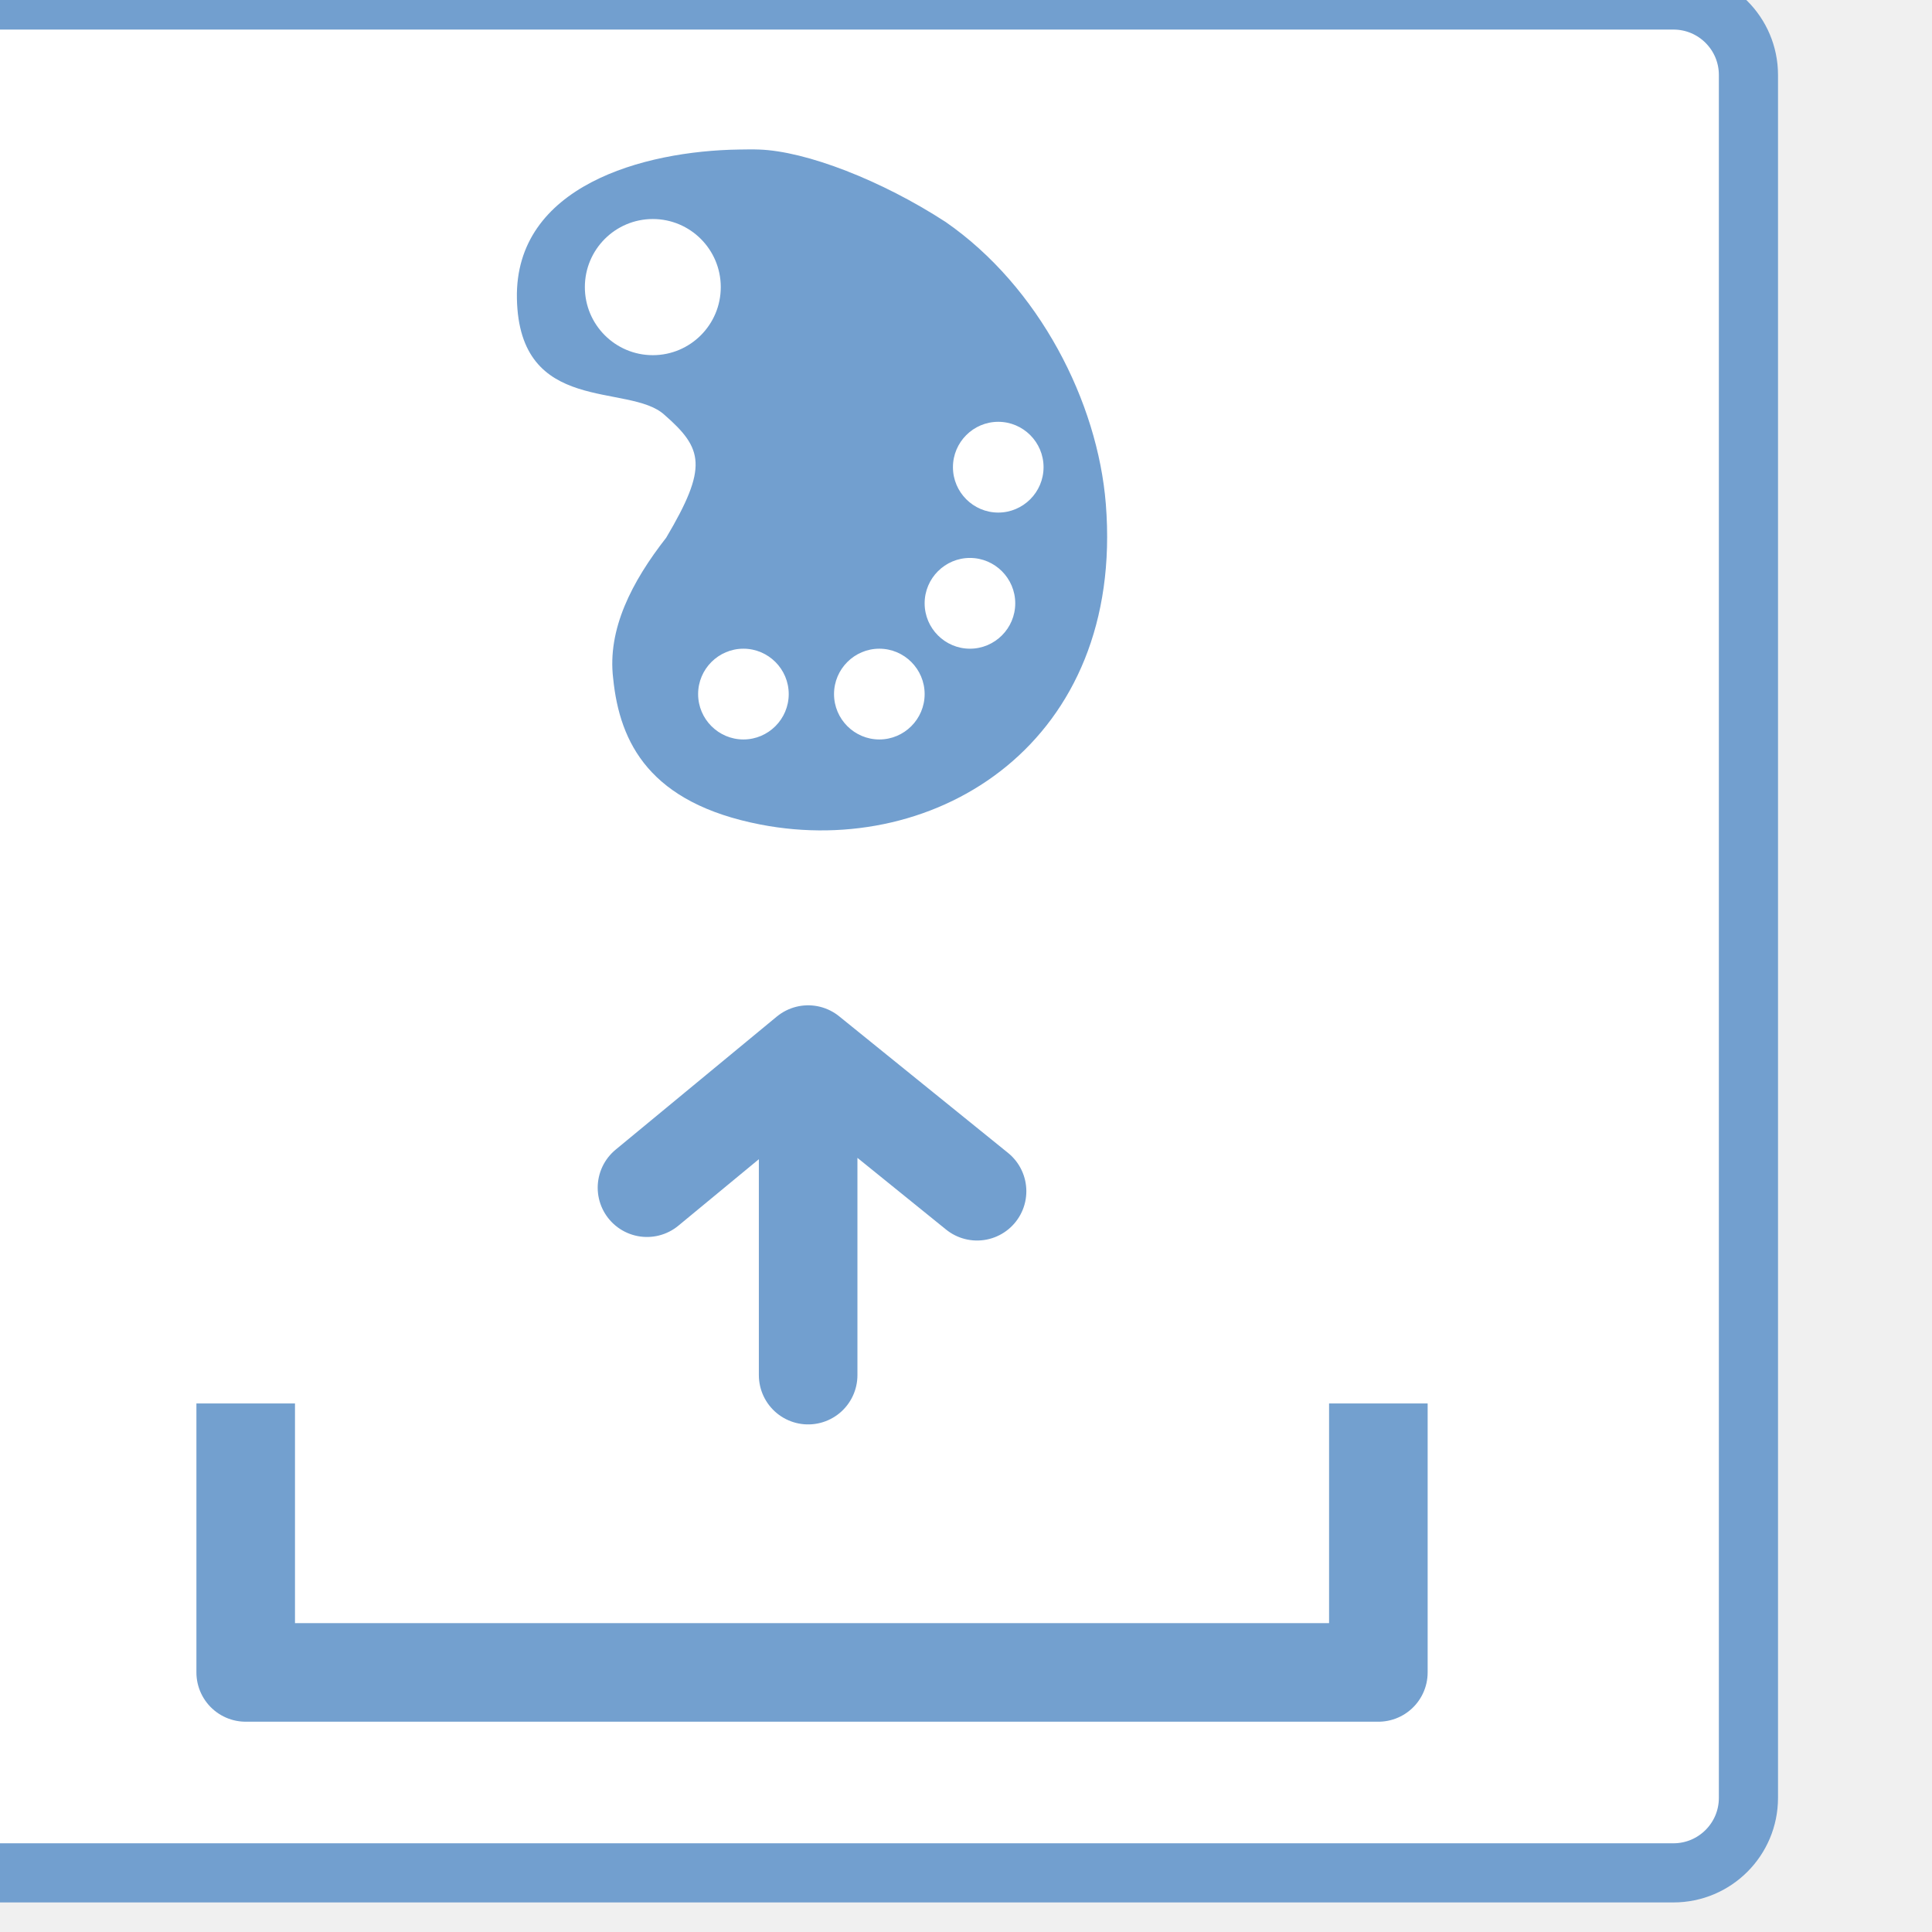
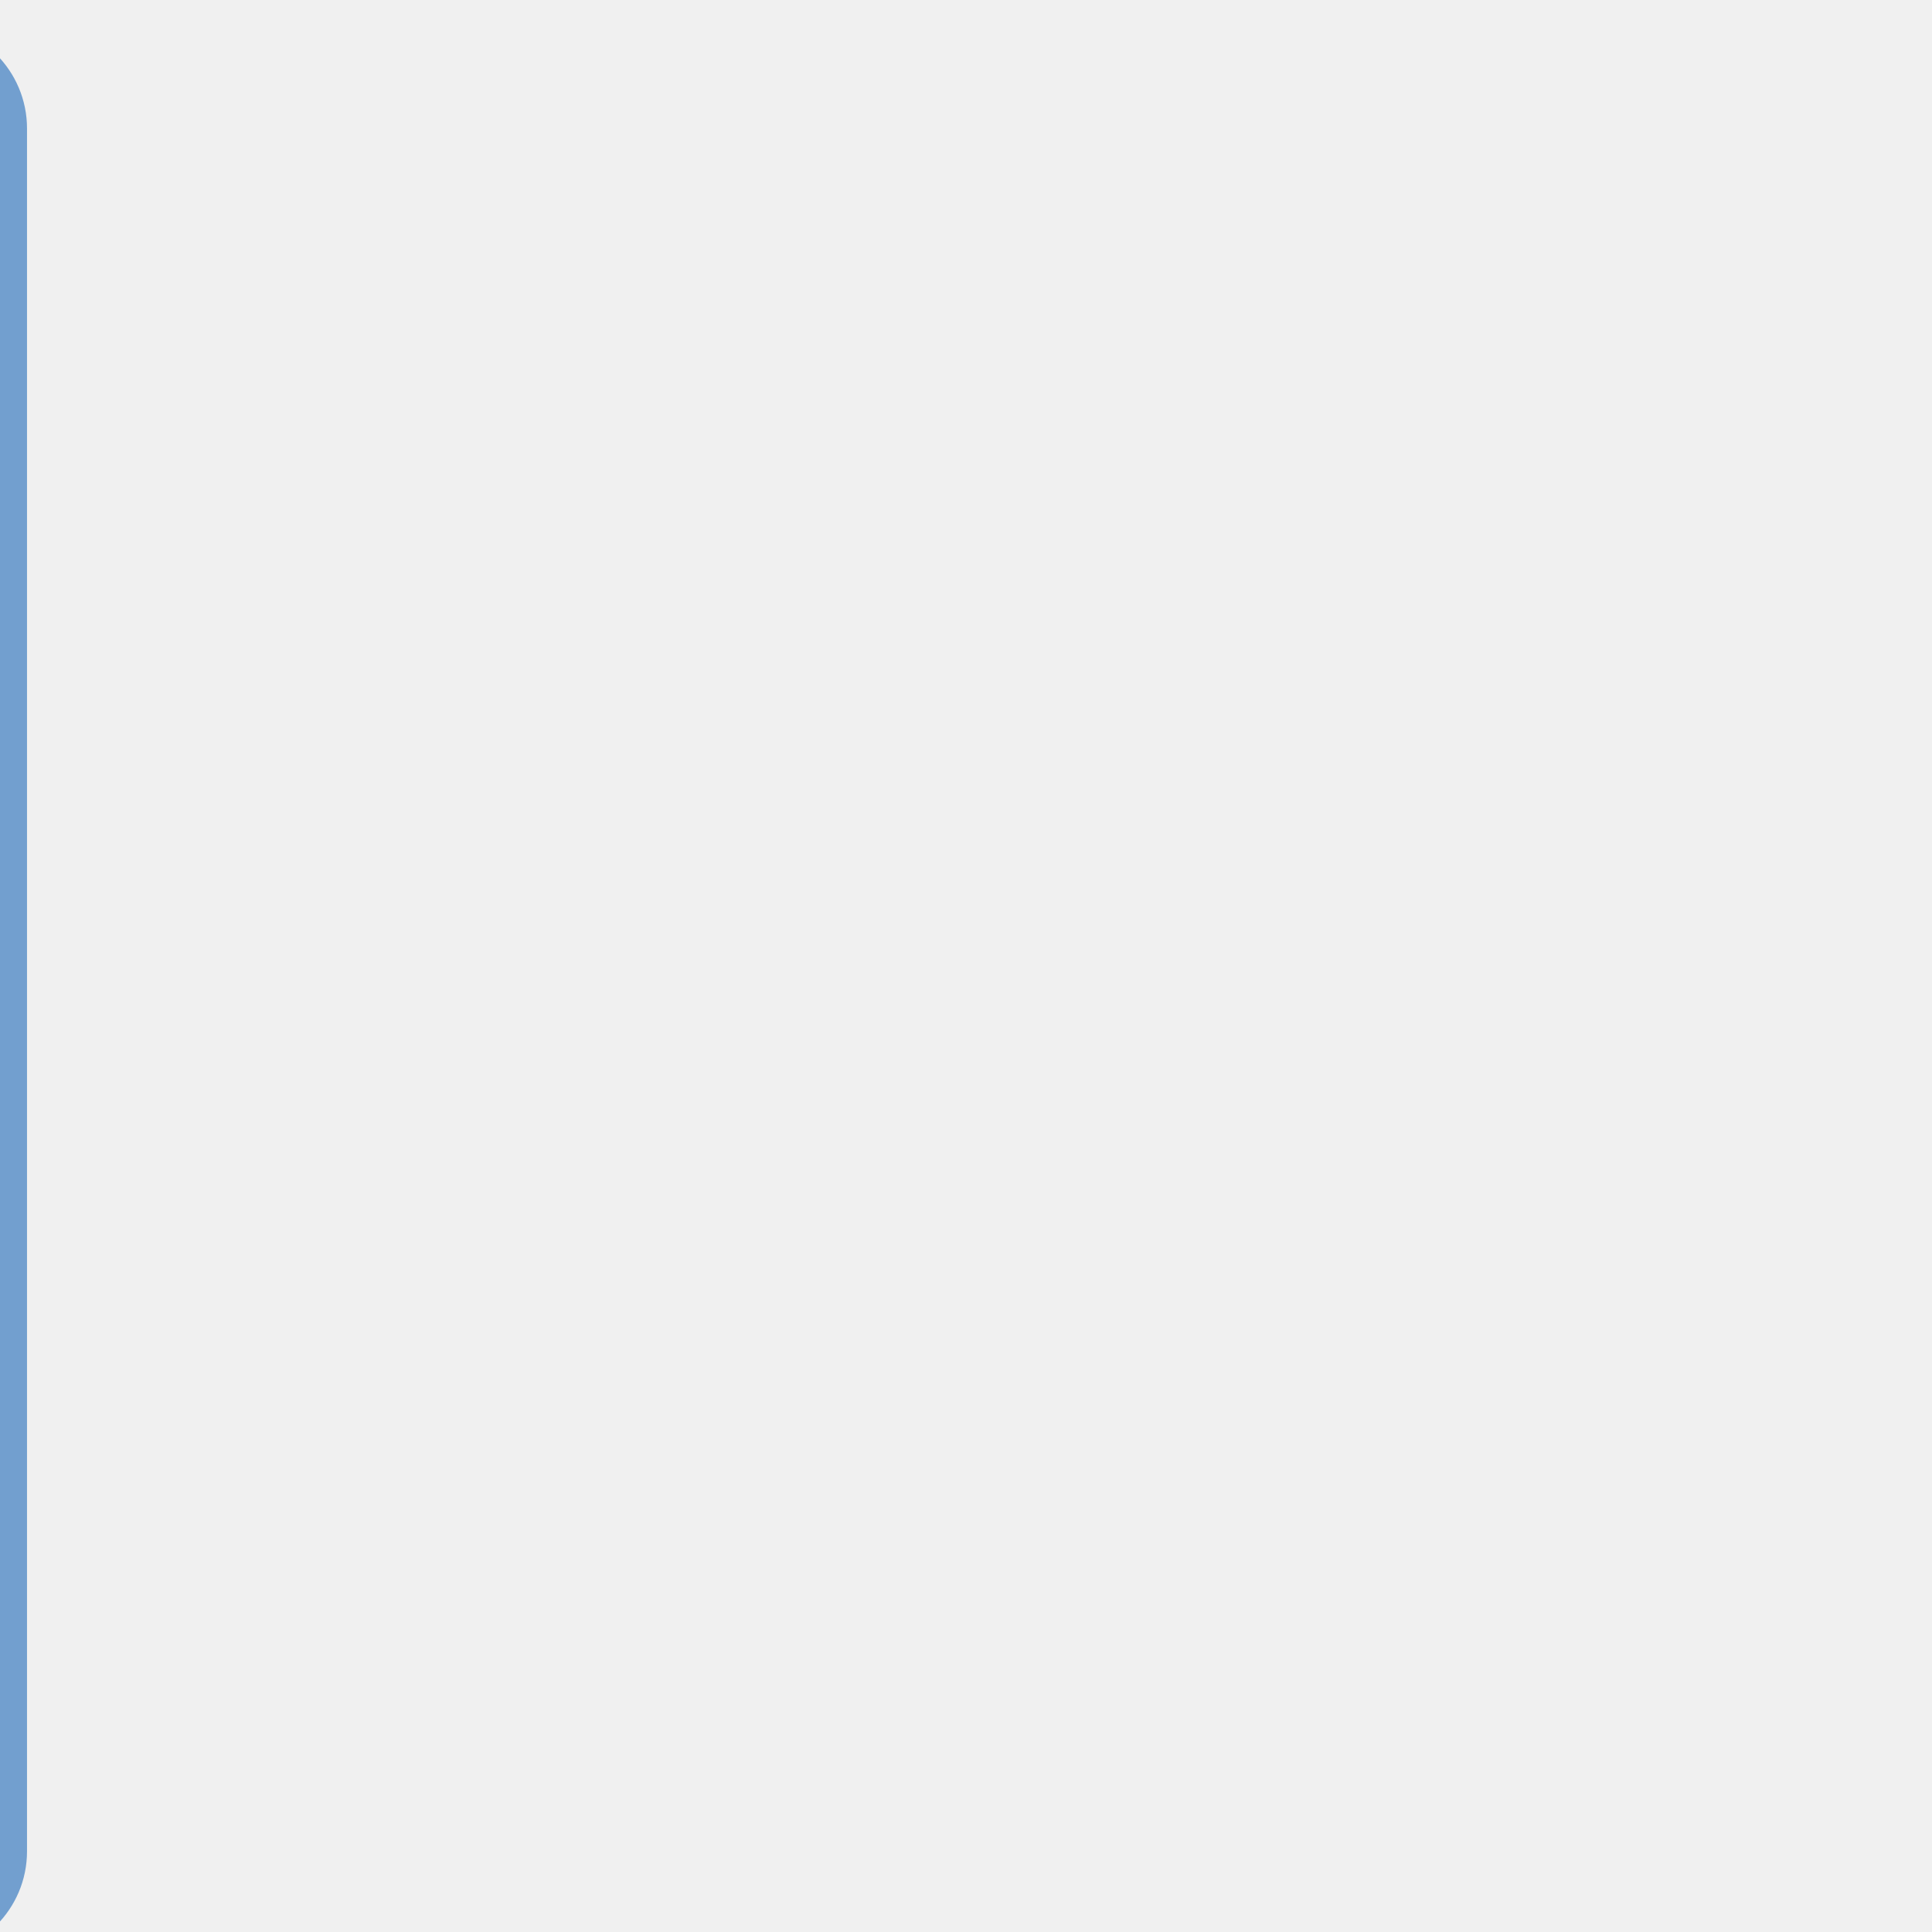
- <svg xmlns="http://www.w3.org/2000/svg" version="1.1" width="98" height="98" id="svg7384">
+ <svg xmlns="http://www.w3.org/2000/svg" xmlns:xlink="http://www.w3.org/1999/xlink" version="1.1" width="98" height="98" id="svg7384">
  <defs id="defs7386" />
  <g id="layer3" transform="translate(0,82)">
    <flowRoot xml:space="preserve" id="flowRoot4199" style="font-size:40px;line-height:125%;font-family:sans-serif;letter-spacing:0px;word-spacing:0px;writing-mode:lr-tb;fill:#000000;stroke-width:1px" transform="translate(0,-82)">
      <flowRegion id="flowRegion4201">
        <rect id="rect4203" width="224" height="63" x="-17" y="-90" />
      </flowRegion>
      <flowPara id="flowPara4205" />
    </flowRoot>
-     <g id="g4257" transform="translate(132.404,-83.5)">
-       <rect style="color:#000000;overflow:visible;fill:#ffffff;stroke:#729fcf;stroke-width:3;marker:none;enable-background:new" id="rect23109" width="95" height="95" x="-11.196" y="-80.5" rx="3.804" ry="3.804" transform="translate(0,82)" />
-       <path id="path9234" d="m 33.615,7.735 c -0.307,-0.012 -0.682,-0.005 -1.005,0 -4.857,0.068 -11.384,1.847 -11.275,7.553 0.115,5.954 5.678,4.268 7.477,5.898 1.972,1.719 2.223,2.65 0.096,6.238 -1.737,2.222 -2.994,4.641 -2.69,7.141 0.331,3.289 1.867,6.323 7.468,7.409 C 42.661,43.714 52.166,37.774 51.209,25.717 50.798,20.542 47.835,14.702 43.084,11.409 39.843,9.303 36.007,7.813 33.615,7.735 Z m -5.386,3.525 c 1.904,0 3.447,1.546 3.447,3.453 0,1.907 -1.543,3.453 -3.447,3.453 -1.904,0 -3.447,-1.546 -3.447,-3.453 0,-1.907 1.543,-3.453 3.447,-3.453 z m 17.522,10.286 c 1.263,0 2.298,1.031 2.298,2.302 0,1.271 -1.035,2.302 -2.298,2.302 -1.263,0 -2.298,-1.031 -2.298,-2.302 0,-1.271 1.035,-2.302 2.298,-2.302 z m -1.436,6.905 c 1.263,0 2.298,1.031 2.298,2.302 0,1.271 -1.035,2.302 -2.298,2.302 -1.263,0 -2.298,-1.031 -2.298,-2.302 0,-1.271 1.035,-2.302 2.298,-2.302 z m -11.49,4.604 c 1.263,0 2.298,1.031 2.298,2.302 0,1.271 -1.035,2.302 -2.298,2.302 -1.263,0 -2.298,-1.031 -2.298,-2.302 0,-1.271 1.035,-2.302 2.298,-2.302 z m 6.894,0 c 1.263,0 2.298,1.031 2.298,2.302 0,1.271 -1.035,2.302 -2.298,2.302 -1.263,0 -2.298,-1.031 -2.298,-2.302 0,-1.271 1.035,-2.302 2.298,-2.302 z" style="fill:#729fcf" />
-       <path id="path4227" d="m 7.578,71.341 0,13.642 57.454,0 0,-13.642" style="opacity:0.99;fill:none;fill-rule:evenodd;stroke:#729fcf;stroke-width:5;stroke-linejoin:round" />
-       <path d="m 36.108,69.903 0,-16.259 m -8.175,9.508 8.175,6.751 8.568,-6.931" style="fill:none;fill-rule:evenodd;stroke:#729fcf;stroke-width:5;stroke-linecap:round;stroke-linejoin:round" id="path4244" />
+     <use id="use11112" xlink:href="#g11497-6-7-9" y="0" x="0" width="1" height="1" transform="matrix(11.90625,0,0,10.78125,-2576.883,-3422.281)" style="fill:#808000;stroke:#ff0000;stroke-width:1" />
+     <g id="g4341" transform="translate(-2.006714,0)">
+       <rect ry="3.804" rx="3.804" y="-79.656" x="-218.635" height="95" width="95" id="rect4225" style="color:#000000;overflow:visible;fill:#ffffff;stroke:#729fcf;stroke-width:3;marker:none;enable-background:new" />
+       <path id="path4243-7" d="m -159.571,-11.609 0,10.953 27.935,0 0,-10.953" style="opacity:0.99;fill:none;fill-rule:evenodd;stroke:#729fcf;stroke-width:4.065;stroke-linejoin:round" />
+       <path id="path4241-5" d="m -202.291,-73.151 c -0.246,-0.009 -0.546,-0.004 -0.806,0 -3.893,0.055 -9.125,1.48 -9.037,6.054 0.092,4.772 4.551,3.421 5.993,4.728 1.581,1.377 1.782,2.124 0.077,5 -1.392,1.781 -2.4,3.72 -2.156,5.724 0.265,2.636 1.496,5.068 5.986,5.939 7.193,1.395 14.812,-3.366 14.045,-13.03 -0.329,-4.148 -2.705,-8.83 -6.513,-11.469 -2.597,-1.689 -5.673,-2.882 -7.59,-2.945 z m -4.317,2.825 c 1.526,0 2.763,1.239 2.763,2.767 0,1.528 -1.237,2.767 -2.763,2.767 -1.526,0 -2.763,-1.239 -2.763,-2.767 0,-1.528 1.237,-2.767 2.763,-2.767 z m 14.045,8.245 c 1.013,0 1.842,0.826 1.842,1.845 0,1.019 -0.829,1.845 -1.842,1.845 -1.013,0 -1.842,-0.826 -1.842,-1.845 0,-1.019 0.829,-1.845 1.842,-1.845 z m -1.151,5.535 c 1.013,0 1.842,0.826 1.842,1.845 0,1.019 -0.829,1.845 -1.842,1.845 -1.013,0 -1.842,-0.826 -1.842,-1.845 0,-1.019 0.829,-1.845 1.842,-1.845 z m -9.21,3.69 c 1.013,0 1.842,0.826 1.842,1.845 0,1.019 -0.829,1.845 -1.842,1.845 -1.013,0 -1.842,-0.826 -1.842,-1.845 0,-1.019 0.829,-1.845 1.842,-1.845 z m 5.526,0 c 1.013,0 1.842,0.826 1.842,1.845 0,1.019 -0.829,1.845 -1.842,1.845 -1.013,0 -1.842,-0.826 -1.842,-1.845 0,-1.019 0.829,-1.845 1.842,-1.845 z" style="fill:#729fcf" />
+       <path d="m -176.391,-37.337 11.497,11.497 m -12.504,-0.943 1.007,-10.554 10.96,-1.157" style="fill:none;fill-rule:evenodd;stroke:#729fcf;stroke-width:5;stroke-linecap:round;stroke-linejoin:round" id="path4245-3-6-3" />
    </g>
-     <g id="g4265" transform="translate(-109.7151,-83.5)">
-       <rect ry="3.804" rx="3.804" y="-80.5" x="103.404" height="95" width="95" id="rect7496" style="color:#000000;overflow:visible;fill:#ffffff;stroke:#729fcf;stroke-width:3;marker:none;enable-background:new" transform="translate(0,82)" />
-       <rect y="-82" x="101.904" height="98" width="98" id="rect7544" style="color:#000000;overflow:visible;color-interpolation-filters:linearRGB;solid-opacity:1;fill:none;stroke-width:1;marker:none;marker-start:none;marker-mid:none;marker-end:none;image-rendering:auto;text-rendering:auto;enable-background:accumulate" transform="translate(0,82)" />
-       <path style="fill:#729fcf" d="m 148.215,9.085 c -0.307,-0.012 -0.682,-0.005 -1.005,0 -4.857,0.068 -11.384,1.847 -11.275,7.553 0.115,5.954 5.678,4.268 7.477,5.898 1.972,1.719 2.223,2.65 0.096,6.238 -1.737,2.222 -2.994,4.641 -2.69,7.141 0.331,3.289 1.867,6.323 7.468,7.409 8.974,1.74 18.479,-4.2 17.522,-16.256 -0.411,-5.175 -3.374,-11.016 -8.125,-14.308 -3.24,-2.107 -7.077,-3.596 -9.469,-3.675 z m -5.386,3.525 c 1.904,0 3.447,1.546 3.447,3.453 0,1.907 -1.543,3.453 -3.447,3.453 -1.904,0 -3.447,-1.546 -3.447,-3.453 0,-1.907 1.543,-3.453 3.447,-3.453 z m 17.522,10.286 c 1.263,0 2.298,1.031 2.298,2.302 0,1.271 -1.035,2.302 -2.298,2.302 -1.263,0 -2.298,-1.031 -2.298,-2.302 0,-1.271 1.035,-2.302 2.298,-2.302 z m -1.436,6.905 c 1.263,0 2.298,1.031 2.298,2.302 0,1.271 -1.035,2.302 -2.298,2.302 -1.263,0 -2.298,-1.031 -2.298,-2.302 0,-1.271 1.035,-2.302 2.298,-2.302 z m -11.49,4.604 c 1.263,0 2.298,1.031 2.298,2.302 0,1.271 -1.035,2.302 -2.298,2.302 -1.263,0 -2.298,-1.031 -2.298,-2.302 0,-1.271 1.035,-2.302 2.298,-2.302 z m 6.894,0 c 1.263,0 2.298,1.031 2.298,2.302 0,1.271 -1.035,2.302 -2.298,2.302 -1.263,0 -2.298,-1.031 -2.298,-2.302 0,-1.271 1.035,-2.302 2.298,-2.302 z" id="path4250" />
-       <path style="opacity:0.99;fill:none;fill-rule:evenodd;stroke:#729fcf;stroke-width:5;stroke-linejoin:round" d="m 122.178,72.691 0,13.642 57.454,0 0,-13.642" id="path4252" />
-       <path id="path4254" style="fill:none;fill-rule:evenodd;stroke:#729fcf;stroke-width:5;stroke-linecap:round;stroke-linejoin:round" d="m 150.708,54.994 0,16.259 m -8.175,-9.508 8.175,-6.751 8.568,6.931" />
+     <g id="g4330">
+       <rect style="color:#000000;overflow:visible;fill:#ffffff;stroke:#729fcf;stroke-width:3;marker:none;enable-background:new" id="rect4237" width="95" height="95" x="-346.155" y="-79.656" rx="3.804" ry="3.804" />
+       <rect style="color:#000000;overflow:visible;color-interpolation-filters:linearRGB;solid-opacity:1;fill:none;stroke-width:1;marker:none;marker-start:none;marker-mid:none;marker-end:none;image-rendering:auto;text-rendering:auto;enable-background:accumulate" id="rect4239" width="98" height="98" x="-347.655" y="-81.156" />
+       <path id="path4241" d="m -329.81,-73.151 c -0.246,-0.009 -0.546,-0.004 -0.806,0 -3.893,0.055 -9.125,1.48 -9.037,6.054 0.092,4.772 4.551,3.421 5.993,4.728 1.581,1.377 1.782,2.124 0.077,5 -1.392,1.781 -2.4,3.72 -2.156,5.724 0.265,2.636 1.496,5.068 5.986,5.939 7.193,1.395 14.812,-3.366 14.045,-13.03 -0.329,-4.148 -2.705,-8.83 -6.513,-11.469 -2.597,-1.689 -5.673,-2.882 -7.59,-2.945 z m -4.317,2.825 c 1.526,0 2.763,1.239 2.763,2.767 0,1.528 -1.237,2.767 -2.763,2.767 -1.526,0 -2.763,-1.239 -2.763,-2.767 0,-1.528 1.237,-2.767 2.763,-2.767 z m 14.045,8.245 c 1.013,0 1.842,0.826 1.842,1.845 0,1.019 -0.829,1.845 -1.842,1.845 -1.013,0 -1.842,-0.826 -1.842,-1.845 0,-1.019 0.829,-1.845 1.842,-1.845 z m -1.151,5.535 c 1.013,0 1.842,0.826 1.842,1.845 0,1.019 -0.829,1.845 -1.842,1.845 -1.013,0 -1.842,-0.826 -1.842,-1.845 0,-1.019 0.829,-1.845 1.842,-1.845 z m -9.21,3.69 c 1.013,0 1.842,0.826 1.842,1.845 0,1.019 -0.829,1.845 -1.842,1.845 -1.013,0 -1.842,-0.826 -1.842,-1.845 0,-1.019 0.829,-1.845 1.842,-1.845 z m 5.526,0 c 1.013,0 1.842,0.826 1.842,1.845 0,1.019 -0.829,1.845 -1.842,1.845 -1.013,0 -1.842,-0.826 -1.842,-1.845 0,-1.019 0.829,-1.845 1.842,-1.845 z" style="fill:#729fcf" />
+       <path id="path4243" d="m -287.427,-11.829 0,10.953 27.935,0 0,-10.953" style="opacity:0.99;fill:none;fill-rule:evenodd;stroke:#729fcf;stroke-width:4.065;stroke-linejoin:round" />
+       <path d="m -293.399,-26.976 -11.497,-11.497 m 12.504,0.943 -1.007,10.554 -10.96,1.157" style="fill:none;fill-rule:evenodd;stroke:#729fcf;stroke-width:5;stroke-linecap:round;stroke-linejoin:round" id="path4245-3-6" />
+     </g>
+     <g id="g4364" transform="translate(253.5641,-125.9534)">
+       <rect ry="3.804" rx="3.804" y="46.665" x="-348.694" height="95" width="95" id="rect4249" style="color:#000000;overflow:visible;fill:#ffffff;stroke:#729fcf;stroke-width:3;marker:none;enable-background:new" />
+       <rect y="45.165" x="-350.194" height="98" width="98" id="rect4251" style="color:#000000;overflow:visible;color-interpolation-filters:linearRGB;solid-opacity:1;fill:none;stroke-width:1;marker:none;marker-start:none;marker-mid:none;marker-end:none;image-rendering:auto;text-rendering:auto;enable-background:accumulate" />
+       <path style="fill:#729fcf" d="m -332.35,53.17 c -0.246,-0.01 -0.546,-0.004 -0.806,0 -3.893,0.055 -9.125,1.48 -9.037,6.054 0.092,4.772 4.551,3.421 5.993,4.728 1.581,1.377 1.782,2.124 0.077,5 -1.392,1.781 -2.4,3.72 -2.156,5.724 0.265,2.636 1.496,5.068 5.986,5.939 7.193,1.395 14.812,-3.366 14.045,-13.03 -0.329,-4.148 -2.705,-8.83 -6.513,-11.469 -2.597,-1.689 -5.673,-2.882 -7.59,-2.945 z m -4.317,2.825 c 1.526,0 2.763,1.239 2.763,2.767 0,1.528 -1.237,2.767 -2.763,2.767 -1.526,0 -2.763,-1.239 -2.763,-2.767 0,-1.528 1.237,-2.767 2.763,-2.767 z m 14.045,8.245 c 1.013,0 1.842,0.826 1.842,1.845 0,1.019 -0.829,1.845 -1.842,1.845 -1.013,0 -1.842,-0.826 -1.842,-1.845 0,-1.019 0.829,-1.845 1.842,-1.845 z m -1.151,5.535 c 1.013,0 1.842,0.826 1.842,1.845 0,1.019 -0.829,1.845 -1.842,1.845 -1.013,0 -1.842,-0.826 -1.842,-1.845 0,-1.019 0.829,-1.845 1.842,-1.845 z m -9.21,3.69 c 1.013,0 1.842,0.826 1.842,1.845 0,1.019 -0.829,1.845 -1.842,1.845 -1.013,0 -1.842,-0.826 -1.842,-1.845 0,-1.019 0.829,-1.845 1.842,-1.845 z m 5.526,0 c 1.013,0 1.842,0.826 1.842,1.845 0,1.019 -0.829,1.845 -1.842,1.845 -1.013,0 -1.842,-0.826 -1.842,-1.845 0,-1.019 0.829,-1.845 1.842,-1.845 z" id="path4253" />
+       <path d="m -282.568,105.166 a 2,2 0 0 0 -1.625,2 l 0,25.999 a 2,2 0 0 0 2,2 l 19.999,0 a 2,2 0 0 0 2,-2 l 0,-18.874 a 2,2 0 0 0 -0.562,-1.437 l -7.125,-7.125 a 2,2 0 0 0 -1.437,-0.562 l -12.875,0 a 2,2 0 0 0 -0.187,0 2,2 0 0 0 -0.187,0 z m 2.375,4 10,0 0,6 6,0 0,15.999 -15.999,0 0,-21.999 z" id="path4257" style="color:#000000;font-style:normal;font-variant:normal;font-weight:normal;font-stretch:normal;font-size:medium;line-height:normal;font-family:Sans;-inkscape-font-specification:Sans;text-indent:0;text-align:start;text-decoration:none;text-decoration-line:none;letter-spacing:normal;word-spacing:normal;text-transform:none;direction:ltr;block-progression:tb;writing-mode:lr-tb;baseline-shift:baseline;text-anchor:start;overflow:visible;fill:#729fcf;stroke-width:2;enable-background:accumulate" />
+       <path d="m -306.45,88.984 11.497,11.497 m -12.504,-0.943 1.007,-10.554 10.96,-1.157" style="fill:none;fill-rule:evenodd;stroke:#729fcf;stroke-width:5;stroke-linecap:round;stroke-linejoin:round" id="path4245-3" />
    </g>
  </g>
  <g id="layer2">
    <g id="g4258" transform="translate(-156.6379,-520.4247)" style="opacity:0.99">
      <g id="g4308" transform="translate(36.3574,-45.78339)">
        <rect style="color:#000000;overflow:visible;fill:#ffffff;stroke:#729fcf;stroke-width:3;marker:none;enable-background:new" id="rect4260" width="95" height="95" x="413.562" y="567.259" rx="3.804" ry="3.804" />
        <g transform="translate(-19.12757,40.37052)" id="g4287">
          <rect ry="1.241" rx="1.241" y="557.105" x="442.677" height="15.026" width="15.026" id="rect4284" style="color:#000000;overflow:visible;color-interpolation-filters:linearRGB;solid-opacity:1;fill:#bdd2e9;fill-opacity:0.594;stroke-width:5;marker:none;marker-start:none;marker-mid:none;marker-end:none;image-rendering:auto;text-rendering:auto;enable-background:new" />
          <rect style="color:#000000;overflow:visible;color-interpolation-filters:linearRGB;solid-opacity:1;fill:#bdd2e9;fill-opacity:0.872;stroke-width:5;marker:none;marker-start:none;marker-mid:none;marker-end:none;image-rendering:auto;text-rendering:auto;enable-background:new" id="rect4286" width="15.026" height="15.026" x="462.677" y="557.105" rx="1.241" ry="1.241" />
          <rect ry="1.241" rx="1.241" y="557.105" x="482.677" height="15.026" width="15.026" id="rect4288" style="color:#000000;overflow:visible;color-interpolation-filters:linearRGB;solid-opacity:1;fill:#bdd2e9;fill-opacity:0.626;stroke-width:5;marker:none;marker-start:none;marker-mid:none;marker-end:none;image-rendering:auto;text-rendering:auto;enable-background:new" />
          <rect style="color:#000000;overflow:visible;color-interpolation-filters:linearRGB;solid-opacity:1;fill:#bdd2e9;stroke-width:5;marker:none;marker-start:none;marker-mid:none;marker-end:none;image-rendering:auto;text-rendering:auto;enable-background:new" id="rect4290" width="15.026" height="15.026" x="502.677" y="557.105" rx="1.241" ry="1.241" />
          <rect style="color:#000000;overflow:visible;color-interpolation-filters:linearRGB;solid-opacity:1;fill:#bdd2e9;fill-opacity:0.765;stroke-width:5;marker:none;marker-start:none;marker-mid:none;marker-end:none;image-rendering:auto;text-rendering:auto;enable-background:new" id="rect4292" width="15.026" height="15.026" x="442.677" y="577.105" rx="1.241" ry="1.241" />
          <rect ry="1.241" rx="1.241" y="577.105" x="462.677" height="15.026" width="15.026" id="rect4294" style="color:#000000;overflow:visible;color-interpolation-filters:linearRGB;solid-opacity:1;fill:#bdd2e9;fill-opacity:0.615;stroke-width:5;marker:none;marker-start:none;marker-mid:none;marker-end:none;image-rendering:auto;text-rendering:auto;enable-background:new" />
          <rect style="color:#000000;overflow:visible;color-interpolation-filters:linearRGB;solid-opacity:1;fill:#bdd2e9;stroke-width:5;marker:none;marker-start:none;marker-mid:none;marker-end:none;image-rendering:auto;text-rendering:auto;enable-background:new" id="rect4296" width="15.026" height="15.026" x="482.677" y="577.105" rx="1.241" ry="1.241" />
          <rect ry="1.241" rx="1.241" y="577.105" x="502.677" height="15.026" width="15.026" id="rect4298" style="color:#000000;overflow:visible;color-interpolation-filters:linearRGB;solid-opacity:1;fill:#bdd2e9;fill-opacity:0.535;stroke-width:5;marker:none;marker-start:none;marker-mid:none;marker-end:none;image-rendering:auto;text-rendering:auto;enable-background:new" />
          <rect ry="1.241" rx="1.241" y="597.105" x="442.677" height="15.026" width="15.026" id="rect4300" style="color:#000000;overflow:visible;color-interpolation-filters:linearRGB;solid-opacity:1;fill:#bdd2e9;fill-opacity:0.364;stroke-width:5;marker:none;marker-start:none;marker-mid:none;marker-end:none;image-rendering:auto;text-rendering:auto;enable-background:new" />
          <rect style="color:#000000;overflow:visible;color-interpolation-filters:linearRGB;solid-opacity:1;fill:#bdd2e9;stroke-width:5;marker:none;marker-start:none;marker-mid:none;marker-end:none;image-rendering:auto;text-rendering:auto;enable-background:new" id="rect4302" width="15.026" height="15.026" x="462.677" y="597.105" rx="1.241" ry="1.241" />
          <rect ry="1.241" rx="1.241" y="597.105" x="482.677" height="15.026" width="15.026" id="rect4304" style="color:#000000;overflow:visible;color-interpolation-filters:linearRGB;solid-opacity:1;fill:#bdd2e9;fill-opacity:0.588;stroke-width:5;marker:none;marker-start:none;marker-mid:none;marker-end:none;image-rendering:auto;text-rendering:auto;enable-background:new" />
          <rect style="color:#000000;overflow:visible;color-interpolation-filters:linearRGB;solid-opacity:1;fill:#bdd2e9;stroke-width:5;marker:none;marker-start:none;marker-mid:none;marker-end:none;image-rendering:auto;text-rendering:auto;enable-background:new" id="rect4306" width="15.026" height="15.026" x="502.677" y="597.105" rx="1.241" ry="1.241" />
          <rect style="color:#000000;overflow:visible;color-interpolation-filters:linearRGB;solid-opacity:1;fill:#bdd2e9;stroke-width:5;marker:none;marker-start:none;marker-mid:none;marker-end:none;image-rendering:auto;text-rendering:auto;enable-background:new" id="rect4275" width="15.026" height="15.026" x="442.677" y="536.647" rx="1.241" ry="1.241" />
          <rect ry="1.241" rx="1.241" y="536.647" x="462.677" height="15.026" width="15.026" id="rect4277" style="color:#000000;overflow:visible;color-interpolation-filters:linearRGB;solid-opacity:1;fill:#bdd2e9;fill-opacity:0.642;stroke-width:5;marker:none;marker-start:none;marker-mid:none;marker-end:none;image-rendering:auto;text-rendering:auto;enable-background:new" />
          <rect style="color:#000000;overflow:visible;color-interpolation-filters:linearRGB;solid-opacity:1;fill:#bdd2e9;fill-opacity:0.877;stroke-width:5;marker:none;marker-start:none;marker-mid:none;marker-end:none;image-rendering:auto;text-rendering:auto;enable-background:new" id="rect4279" width="15.026" height="15.026" x="482.677" y="536.647" rx="1.241" ry="1.241" />
          <rect ry="1.241" rx="1.241" y="536.647" x="502.677" height="15.026" width="15.026" id="rect4281" style="color:#000000;overflow:visible;color-interpolation-filters:linearRGB;solid-opacity:1;fill:#bdd2e9;fill-opacity:0.583;stroke-width:5;marker:none;marker-start:none;marker-mid:none;marker-end:none;image-rendering:auto;text-rendering:auto;enable-background:new" />
          <rect transform="translate(139.857,525.3888)" y="0" x="0" height="0" width="0" id="rect4305" style="fill:#bdd2e9;fill-opacity:0.872;stroke-width:5;stroke-linecap:round" />
        </g>
      </g>
    </g>
    <g transform="translate(-47.11688,-520.4247)" id="g4329">
      <g id="g4411">
        <rect ry="3.804" rx="3.804" y="521.476" x="449.92" height="95" width="95" id="rect4333" style="color:#000000;overflow:visible;fill:#ffffff;stroke:#729fcf;stroke-width:3;marker:none;enable-background:new" />
        <rect ry="0" rx="0" y="551.692" x="459.907" height="15.026" width="73.826" id="rect4337" style="color:#000000;overflow:visible;color-interpolation-filters:linearRGB;solid-opacity:1;fill:#bdd2e9;fill-opacity:0.594;stroke-width:5;marker:none;marker-start:none;marker-mid:none;marker-end:none;image-rendering:auto;text-rendering:auto;enable-background:new" />
        <rect style="color:#000000;overflow:visible;color-interpolation-filters:linearRGB;solid-opacity:1;fill:#bdd2e9;fill-opacity:0.765;stroke-width:5;marker:none;marker-start:none;marker-mid:none;marker-end:none;image-rendering:auto;text-rendering:auto;enable-background:new" id="rect4345" width="73.826" height="15.026" x="459.907" y="571.692" rx="0" ry="0" />
        <rect ry="0" rx="0" y="591.692" x="459.907" height="15.026" width="73.826" id="rect4353" style="color:#000000;overflow:visible;color-interpolation-filters:linearRGB;solid-opacity:1;fill:#bdd2e9;fill-opacity:0.364;stroke-width:5;marker:none;marker-start:none;marker-mid:none;marker-end:none;image-rendering:auto;text-rendering:auto;enable-background:new" />
        <rect style="color:#000000;overflow:visible;color-interpolation-filters:linearRGB;solid-opacity:1;fill:#bdd2e9;stroke-width:5;marker:none;marker-start:none;marker-mid:none;marker-end:none;image-rendering:auto;text-rendering:auto;enable-background:new" id="rect4361" width="72.929" height="15.026" x="460.955" y="530.785" rx="0" ry="0" />
      </g>
      <rect style="fill:#bdd2e9;fill-opacity:0.872;stroke-width:5;stroke-linecap:round" id="rect4369" width="0" height="0" x="157.087" y="519.976" />
    </g>
    <rect style="fill:none" id="rect9299" width="44.484" height="44.557" x="-96.234" y="-9.783" rx="5.369" ry="0" />
  </g>
  <g id="layer1" style="display:none">
    <text xml:space="preserve" style="font-size:25px;line-height:125%;font-family:'Andale Mono';-inkscape-font-specification:'Andale Mono, Normal';text-align:start;letter-spacing:0px;word-spacing:0px;fill:#000000;stroke-width:1px" x="-122" y="-94" id="text4208">
      <tspan id="tspan4212" x="-122" y="-94" />
    </text>
    <flowRoot xml:space="preserve" id="flowRoot4214" style="font-size:25px;line-height:125%;font-family:Cantarell;-inkscape-font-specification:'Cantarell, Normal';letter-spacing:0px;word-spacing:0px;writing-mode:lr-tb;stroke-width:1px">
      <flowRegion id="flowRegion4216">
        <rect id="rect4218" width="392" height="52" x="-350" y="-163" style="font-style:normal;font-variant:normal;font-weight:normal;font-stretch:normal;font-size:25px;line-height:125%;font-family:Cantarell;-inkscape-font-specification:'Cantarell, Normal';text-align:start;writing-mode:lr-tb;text-anchor:start" />
      </flowRegion>
      <flowPara id="flowPara4220" />
    </flowRoot>
    <flowRoot xml:space="preserve" id="flowRoot4222" style="font-size:40px;line-height:125%;font-family:Cantarell;-inkscape-font-specification:'Cantarell, Normal';letter-spacing:0px;word-spacing:0px;writing-mode:lr-tb;stroke-width:1px">
      <flowRegion id="flowRegion4224">
        <rect id="rect4226" width="401" height="51" x="-125" y="-207" />
      </flowRegion>
      <flowPara id="flowPara4228" />
    </flowRoot>
-     <flowRoot xml:space="preserve" id="flowRoot4230" style="font-size:40px;line-height:125%;font-family:Cantarell;-inkscape-font-specification:'Cantarell, Normal';letter-spacing:0px;word-spacing:0px;writing-mode:lr-tb;fill:#000000;stroke-width:1px" transform="translate(184,-314.5658)">
+     <flowRoot xml:space="preserve" id="flowRoot4230" style="font-size:40px;line-height:125%;font-family:Cantarell;-inkscape-font-specification:'Cantarell, Normal';letter-spacing:0px;word-spacing:0px;writing-mode:lr-tb;fill:#000000;stroke-width:1px" transform="translate(-82.26989,-320.0901)">
      <flowRegion id="flowRegion4232">
        <rect id="rect4234" width="153" height="39" x="-163" y="207" />
      </flowRegion>
      <flowPara id="flowPara4236" style="font-size:25px;line-height:125%;-inkscape-font-specification:'Cantarell, Normal';text-align:center;writing-mode:lr-tb;text-anchor:middle">palettes</flowPara>
    </flowRoot>
-     <flowRoot transform="translate(232,-254.2408)" style="font-size:40px;line-height:125%;font-family:Cantarell;-inkscape-font-specification:'Cantarell, Normal';letter-spacing:0px;word-spacing:0px;writing-mode:lr-tb;fill:#000000;stroke-width:1px" id="flowRoot4238" xml:space="preserve">
+     <flowRoot transform="translate(-213.2563,-259.7651)" style="font-size:40px;line-height:125%;font-family:Cantarell;-inkscape-font-specification:'Cantarell, Normal';letter-spacing:0px;word-spacing:0px;writing-mode:lr-tb;fill:#000000;stroke-width:1px" id="flowRoot4238" xml:space="preserve">
      <flowRegion id="flowRegion4240">
        <rect y="207" x="-163" height="39" width="153" id="rect4242" />
      </flowRegion>
      <flowPara style="font-size:25px;line-height:125%;-inkscape-font-specification:'Cantarell, Normal';text-align:center;writing-mode:lr-tb;text-anchor:middle" id="flowPara4244">save</flowPara>
    </flowRoot>
-     <flowRoot xml:space="preserve" id="flowRoot4246" style="font-size:40px;line-height:125%;font-family:Cantarell;-inkscape-font-specification:'Cantarell, Normal';letter-spacing:0px;word-spacing:0px;writing-mode:lr-tb;fill:#000000;stroke-width:1px" transform="translate(137,-254.2158)">
+     <flowRoot xml:space="preserve" id="flowRoot4246" style="font-size:40px;line-height:125%;font-family:Cantarell;-inkscape-font-specification:'Cantarell, Normal';letter-spacing:0px;word-spacing:0px;writing-mode:lr-tb;fill:#000000;stroke-width:1px" transform="translate(-83.97086,-256.4255)">
      <flowRegion id="flowRegion4248">
        <rect id="rect4250" width="153" height="39" x="-163" y="207" />
      </flowRegion>
      <flowPara id="flowPara4252" style="font-size:25px;line-height:125%;-inkscape-font-specification:'Cantarell, Normal';text-align:center;writing-mode:lr-tb;text-anchor:middle">load</flowPara>
    </flowRoot>
    <flowRoot transform="translate(487,-314.5658)" style="font-size:40px;line-height:125%;font-family:Cantarell;-inkscape-font-specification:'Cantarell, Normal';letter-spacing:0px;word-spacing:0px;writing-mode:lr-tb;fill:#000000;stroke-width:1px" id="flowRoot4358" xml:space="preserve">
      <flowRegion id="flowRegion4360">
        <rect y="207" x="-163" height="39" width="153" id="rect4362" />
      </flowRegion>
      <flowPara style="font-size:25px;line-height:125%;-inkscape-font-specification:'Cantarell, Normal';text-align:center;writing-mode:lr-tb;text-anchor:middle" id="flowPara4364">view mode</flowPara>
    </flowRoot>
    <flowRoot xml:space="preserve" id="flowRoot4366" style="font-size:40px;line-height:125%;font-family:Cantarell;-inkscape-font-specification:'Cantarell, Normal';letter-spacing:0px;word-spacing:0px;writing-mode:lr-tb;fill:#000000;stroke-width:1px" transform="translate(535,-254.2408)">
      <flowRegion id="flowRegion4368">
        <rect id="rect4370" width="153" height="39" x="-163" y="207" />
      </flowRegion>
      <flowPara id="flowPara4372" style="font-size:25px;line-height:125%;-inkscape-font-specification:'Cantarell, Normal';text-align:center;writing-mode:lr-tb;text-anchor:middle">swatchs</flowPara>
    </flowRoot>
    <flowRoot transform="translate(440,-254.2158)" style="font-size:40px;line-height:125%;font-family:Cantarell;-inkscape-font-specification:'Cantarell, Normal';letter-spacing:0px;word-spacing:0px;writing-mode:lr-tb;fill:#000000;stroke-width:1px" id="flowRoot4374" xml:space="preserve">
      <flowRegion id="flowRegion4376">
        <rect y="207" x="-163" height="39" width="153" id="rect4378" />
      </flowRegion>
      <flowPara style="font-size:25px;line-height:125%;-inkscape-font-specification:'Cantarell, Normal';text-align:center;writing-mode:lr-tb;text-anchor:middle" id="flowPara4380">list</flowPara>
    </flowRoot>
+     <flowRoot transform="translate(62.97476,-256.4255)" style="font-size:40px;line-height:125%;font-family:Cantarell;-inkscape-font-specification:'Cantarell, Normal';letter-spacing:0px;word-spacing:0px;writing-mode:lr-tb;fill:#000000;stroke-width:1px" id="flowRoot4223" xml:space="preserve">
+       <flowRegion id="flowRegion4225">
+         <rect y="207" x="-163" height="35.685" width="177.307" id="rect4227" />
+       </flowRegion>
+       <flowPara style="font-size:25px;line-height:125%;-inkscape-font-specification:'Cantarell, Normal';text-align:center;writing-mode:lr-tb;text-anchor:middle" id="flowPara4229">from document</flowPara>
+     </flowRoot>
  </g>
</svg>
